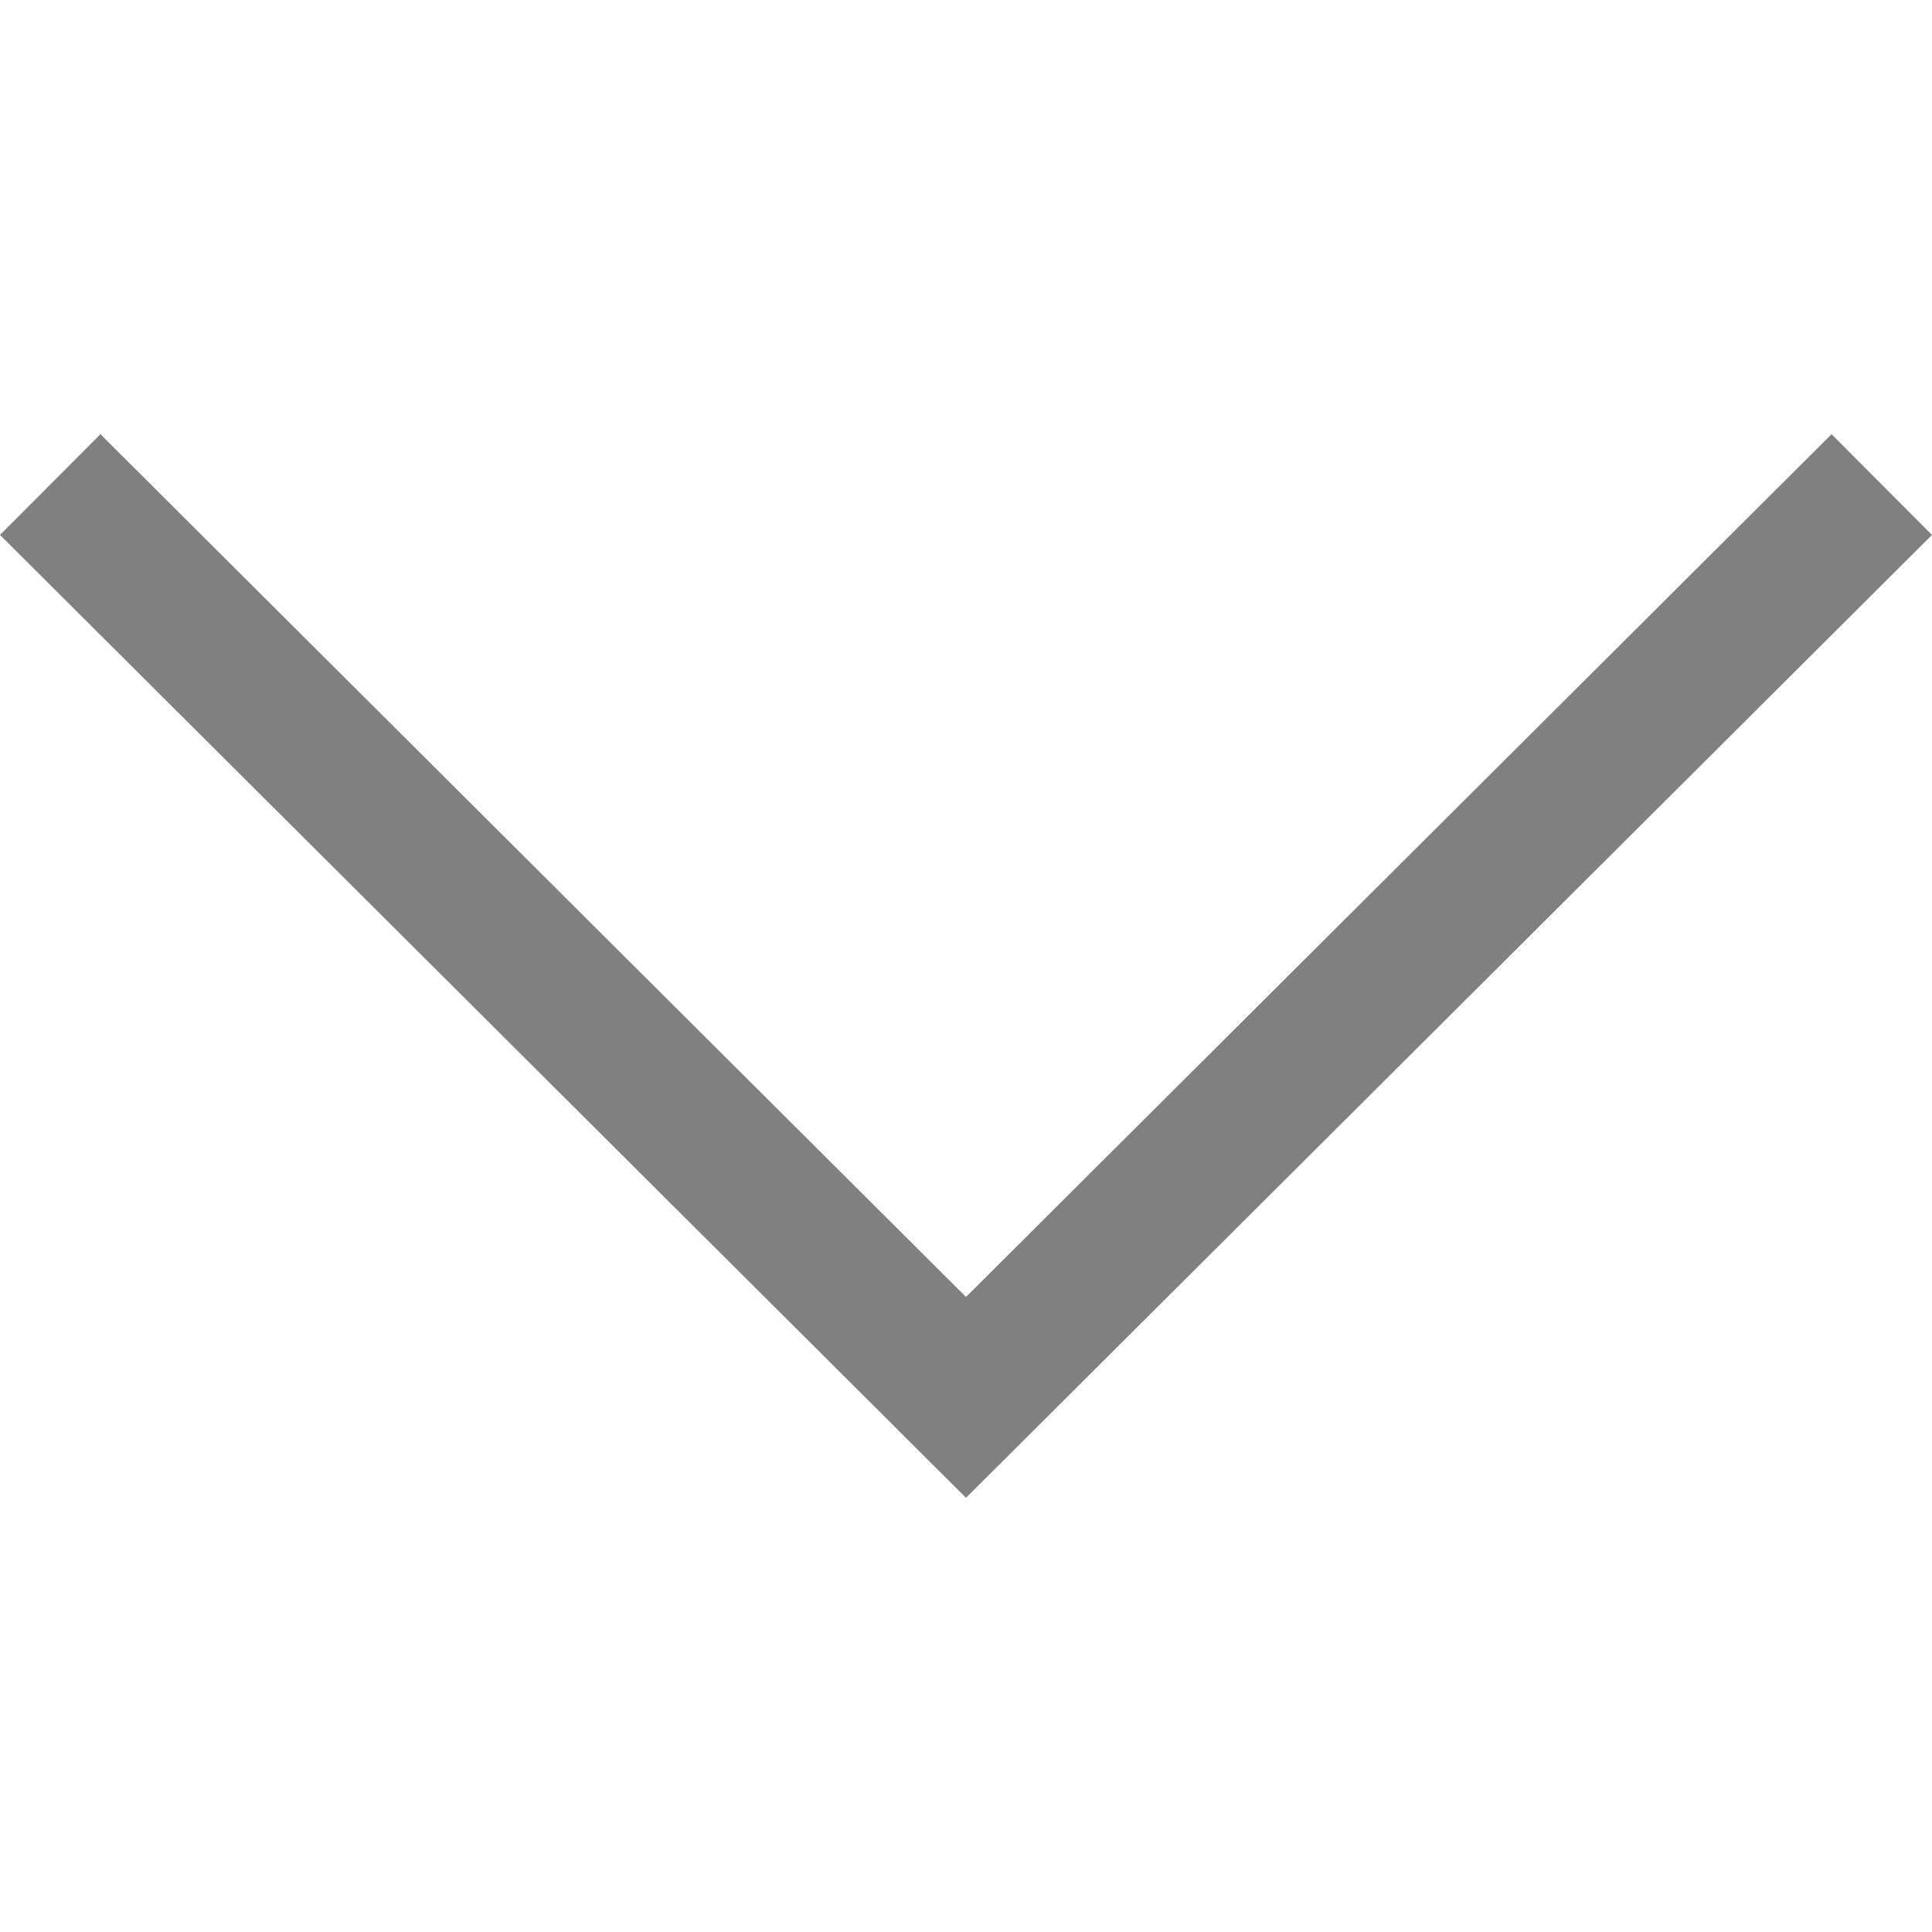
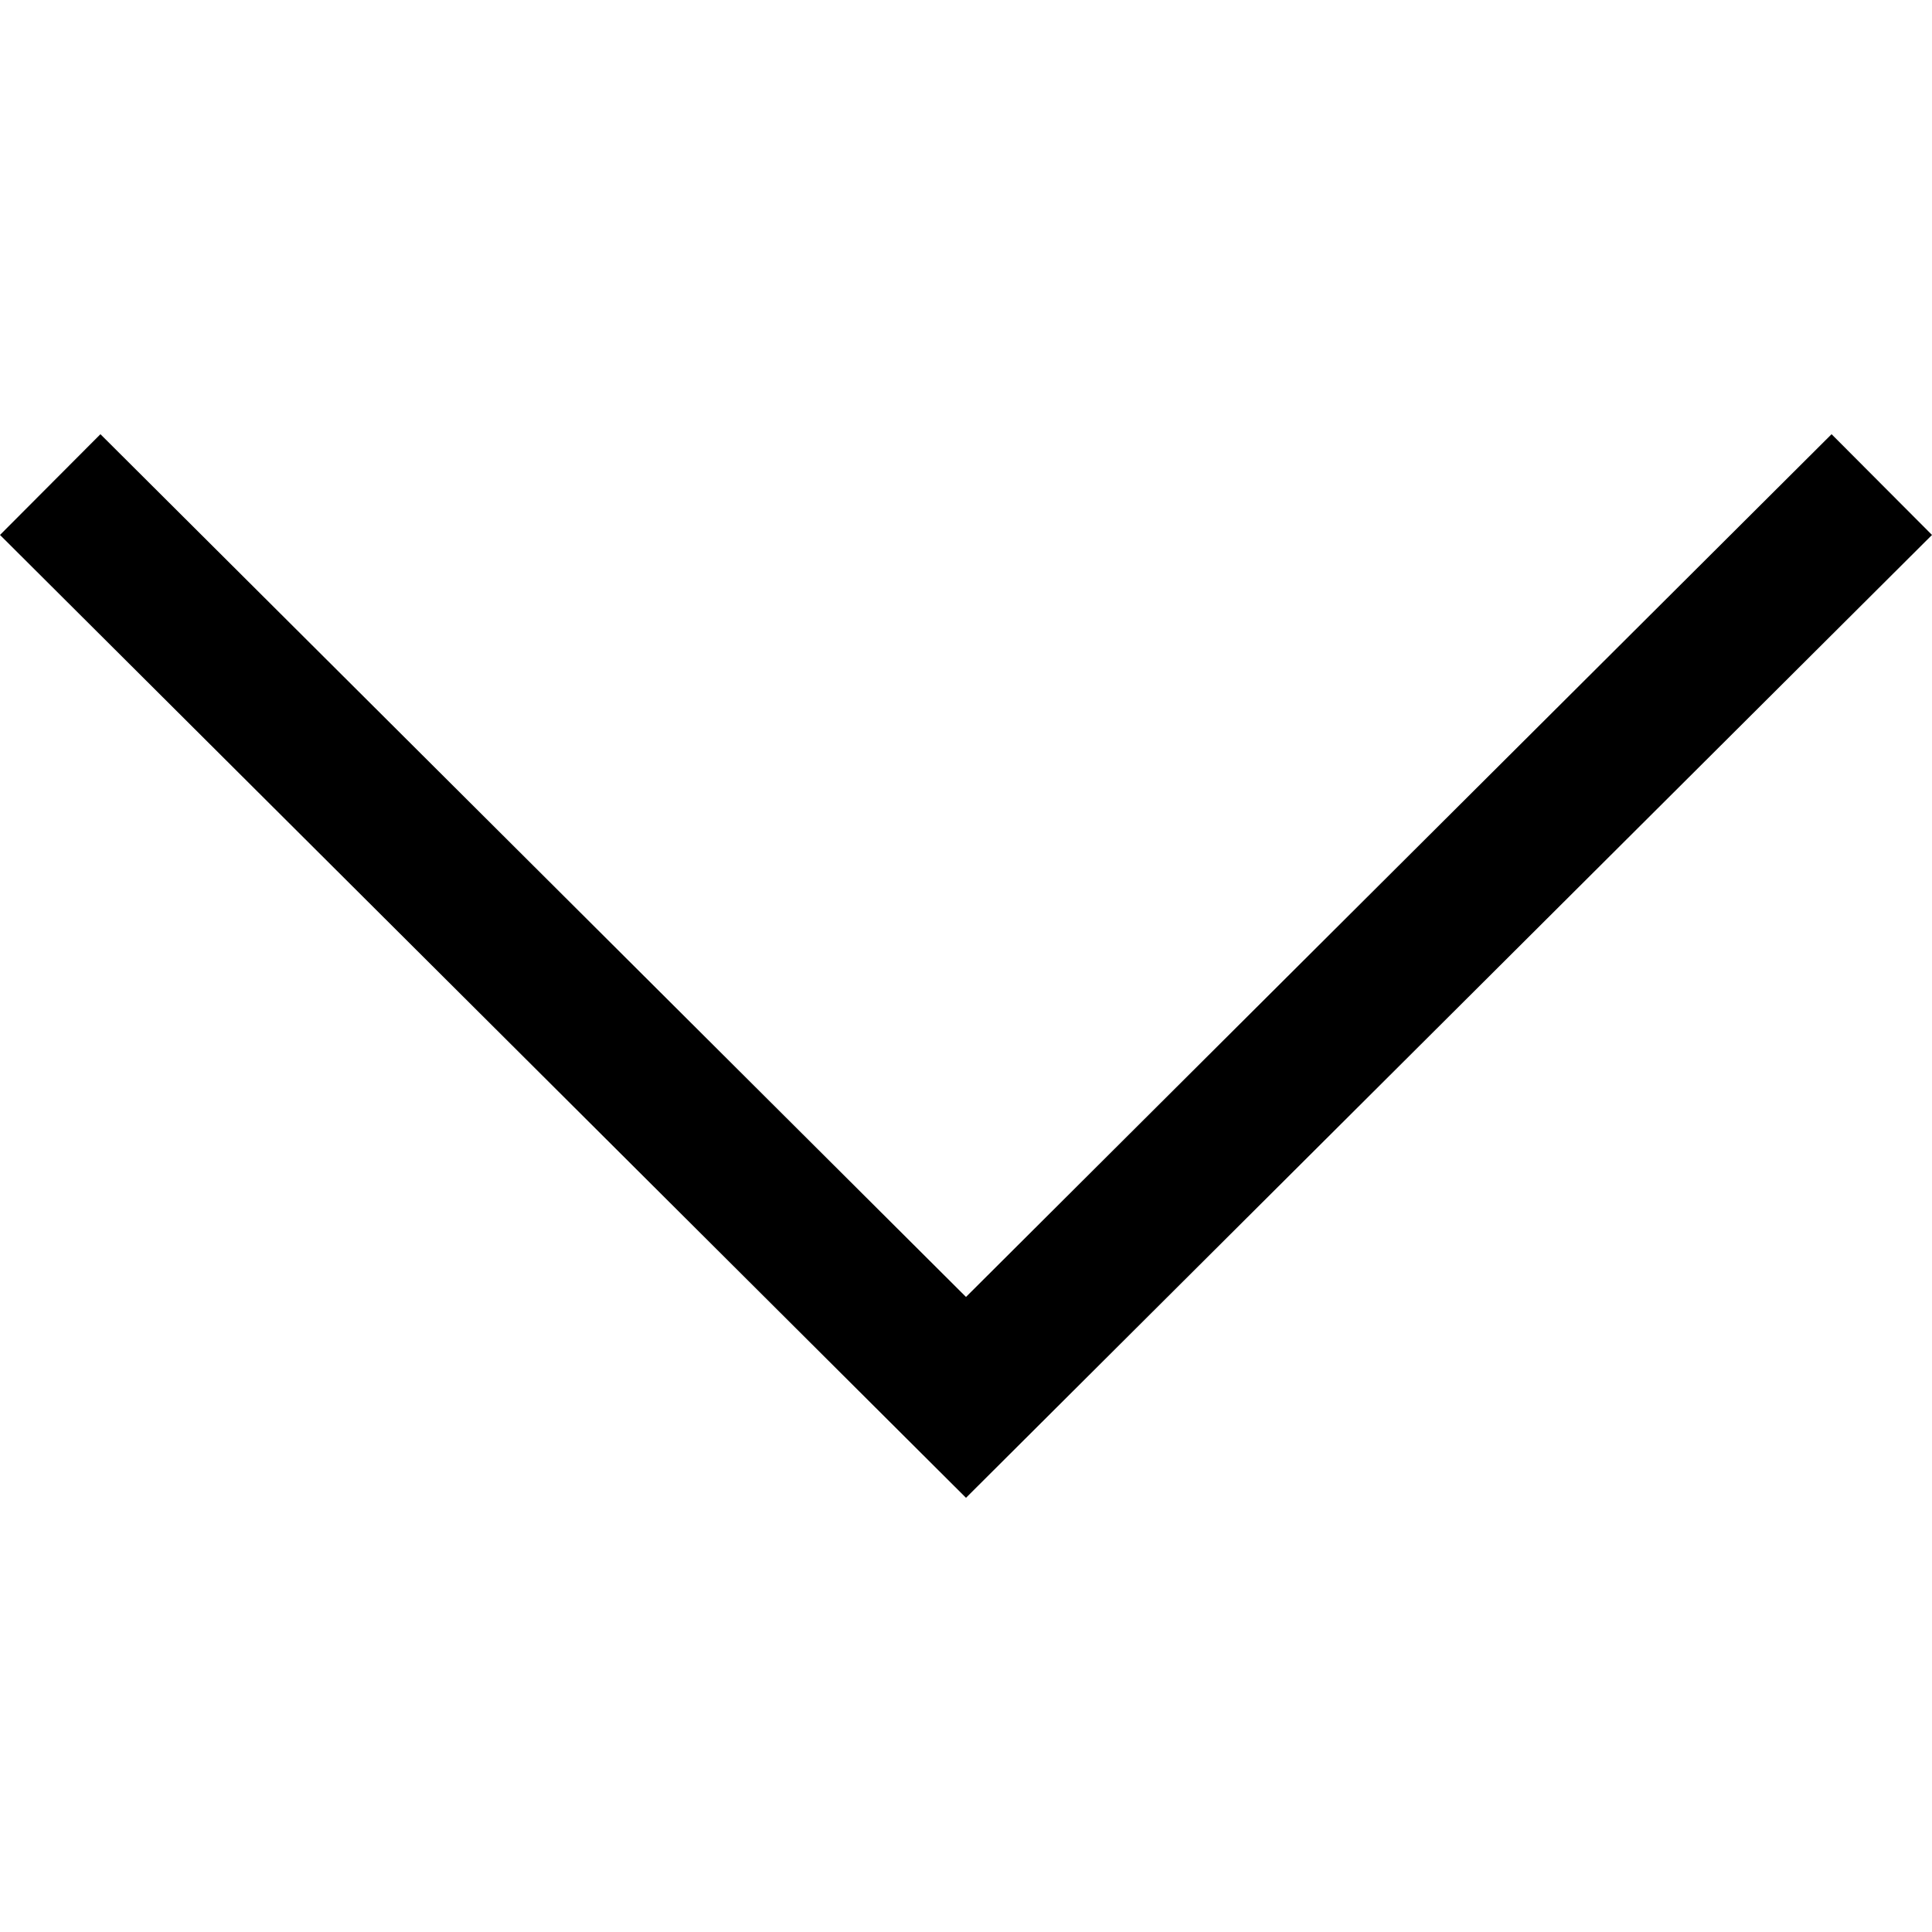
<svg xmlns="http://www.w3.org/2000/svg" version="1.1" id="Layer_1" viewBox="0 0 407.437 407.437" width="10">
-   <polygon fill="gray" fill-width="5" points="386.258,91.567 203.718,273.512 21.179,91.567 0,112.815 203.718,315.87 407.437,112.815" />
+   <polygon points="386.258,91.567 203.718,273.512 21.179,91.567 0,112.815 203.718,315.87 407.437,112.815" />
</svg>
